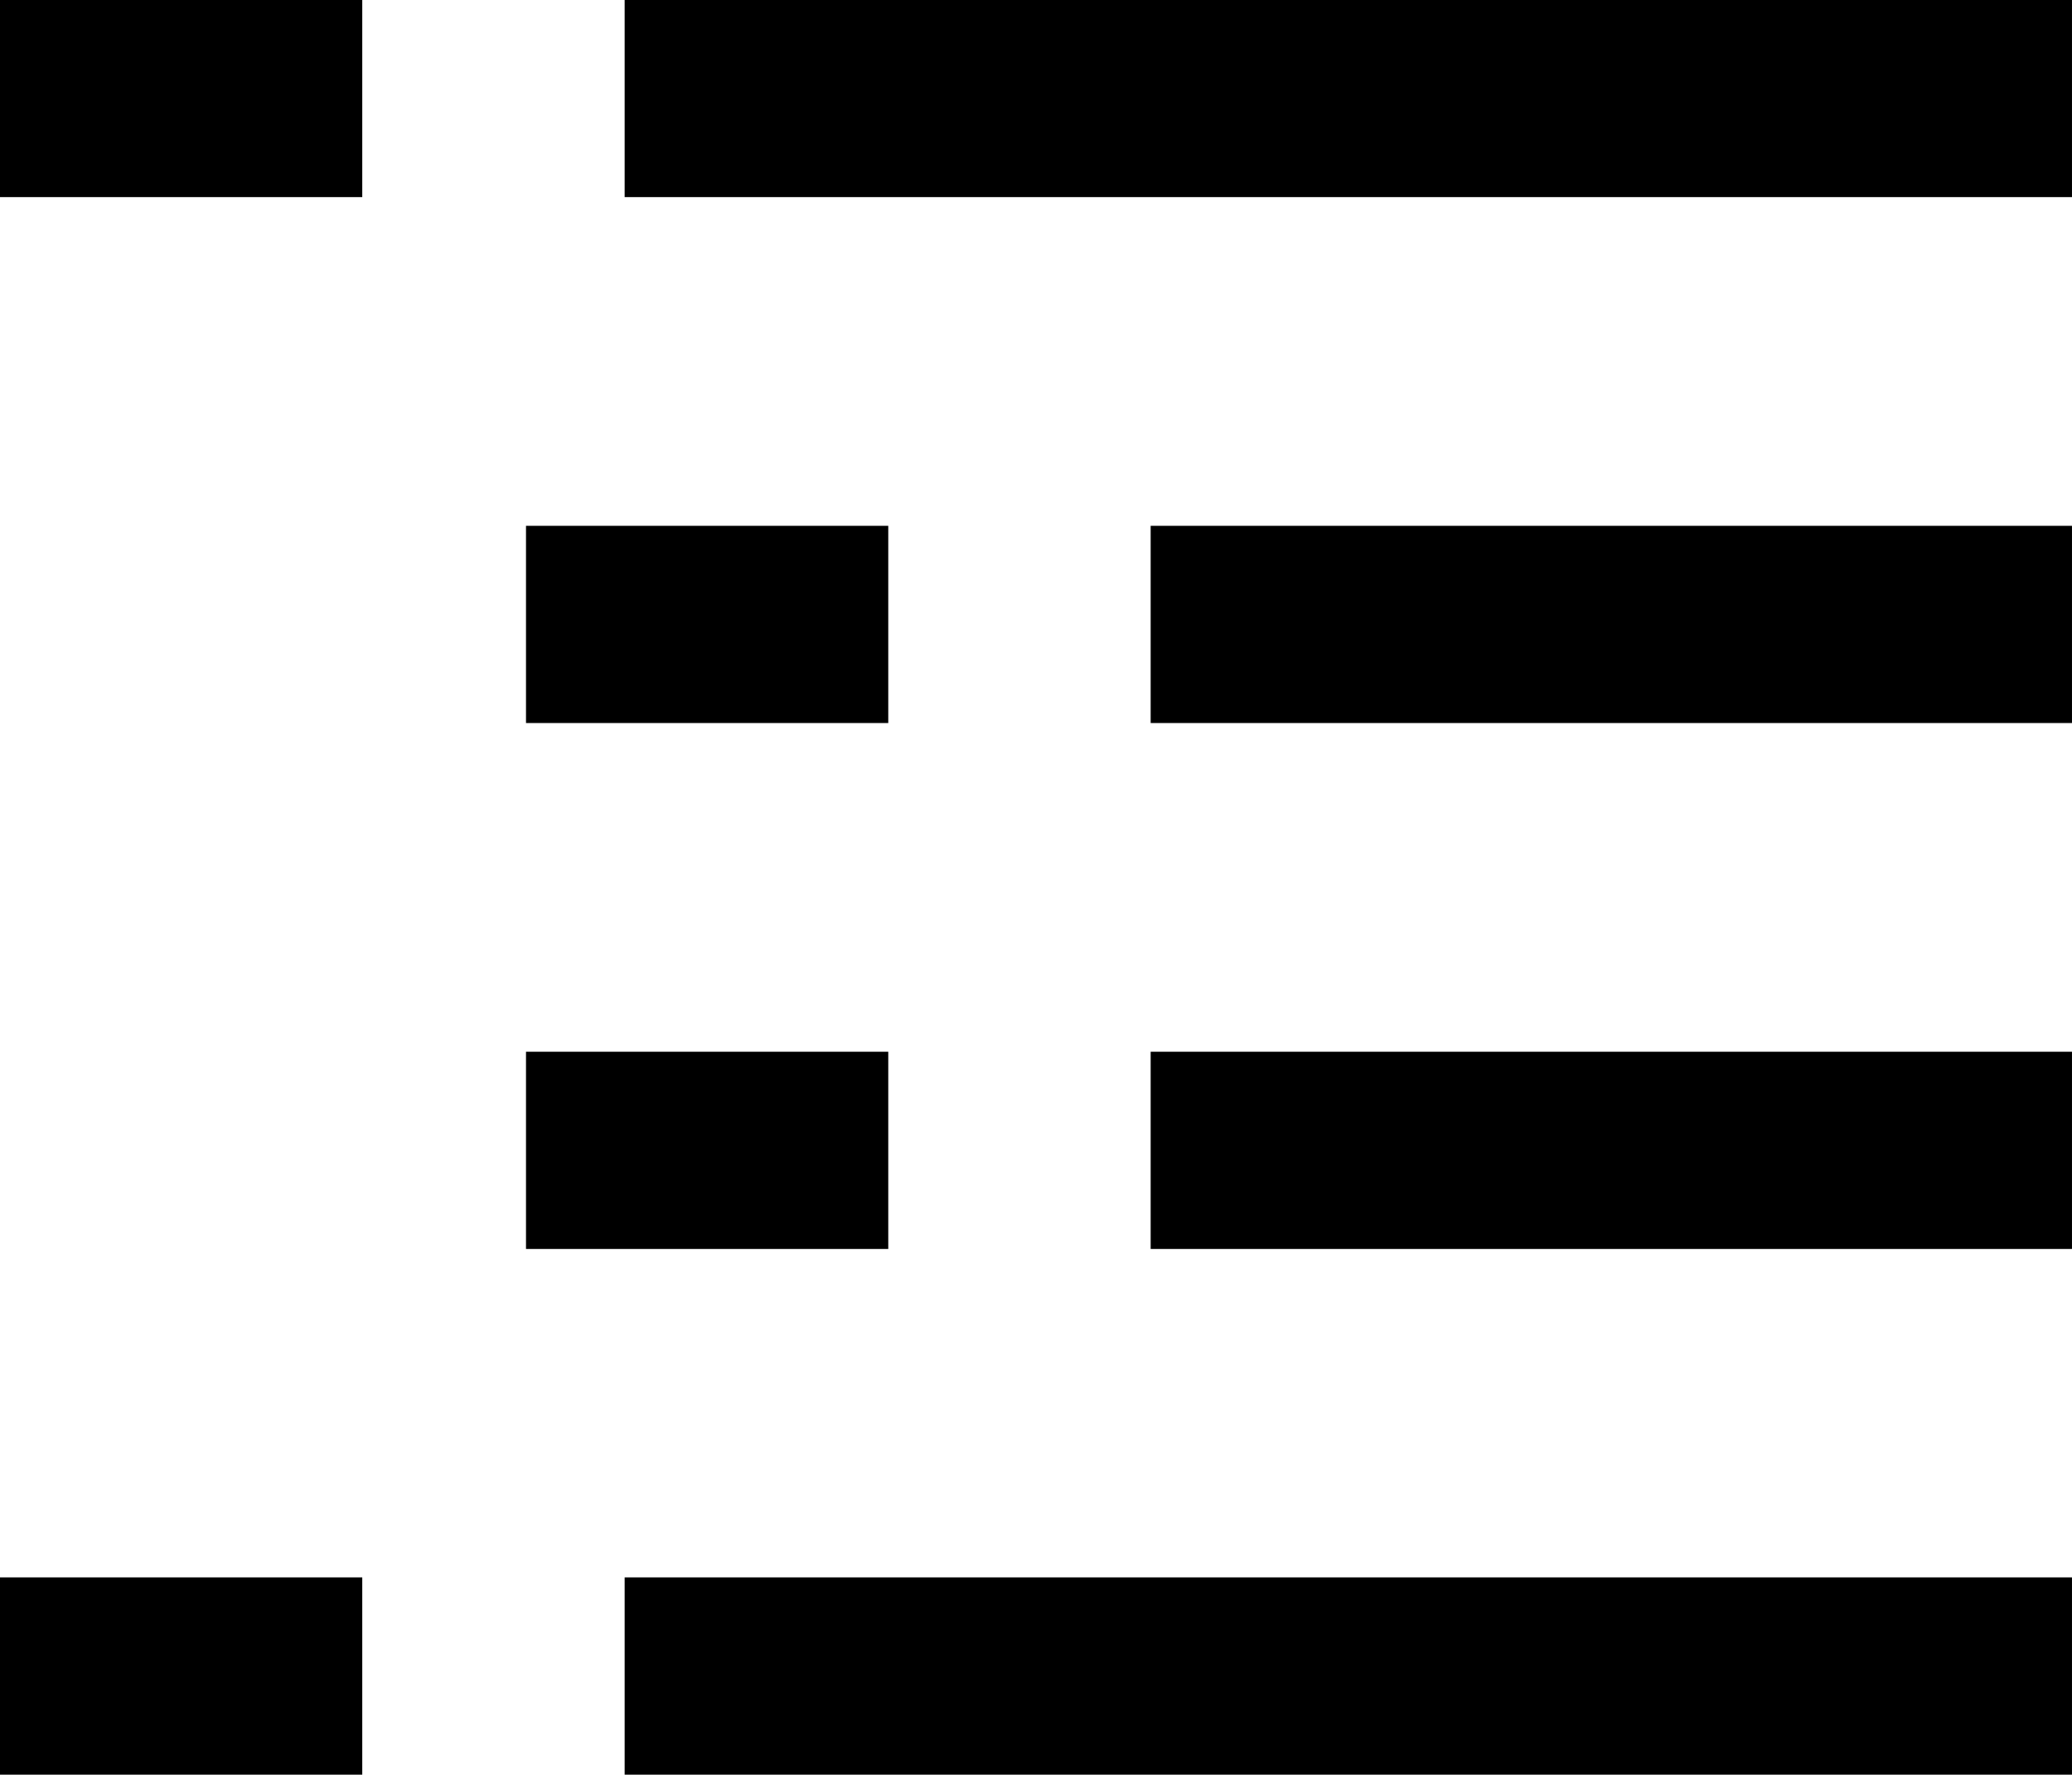
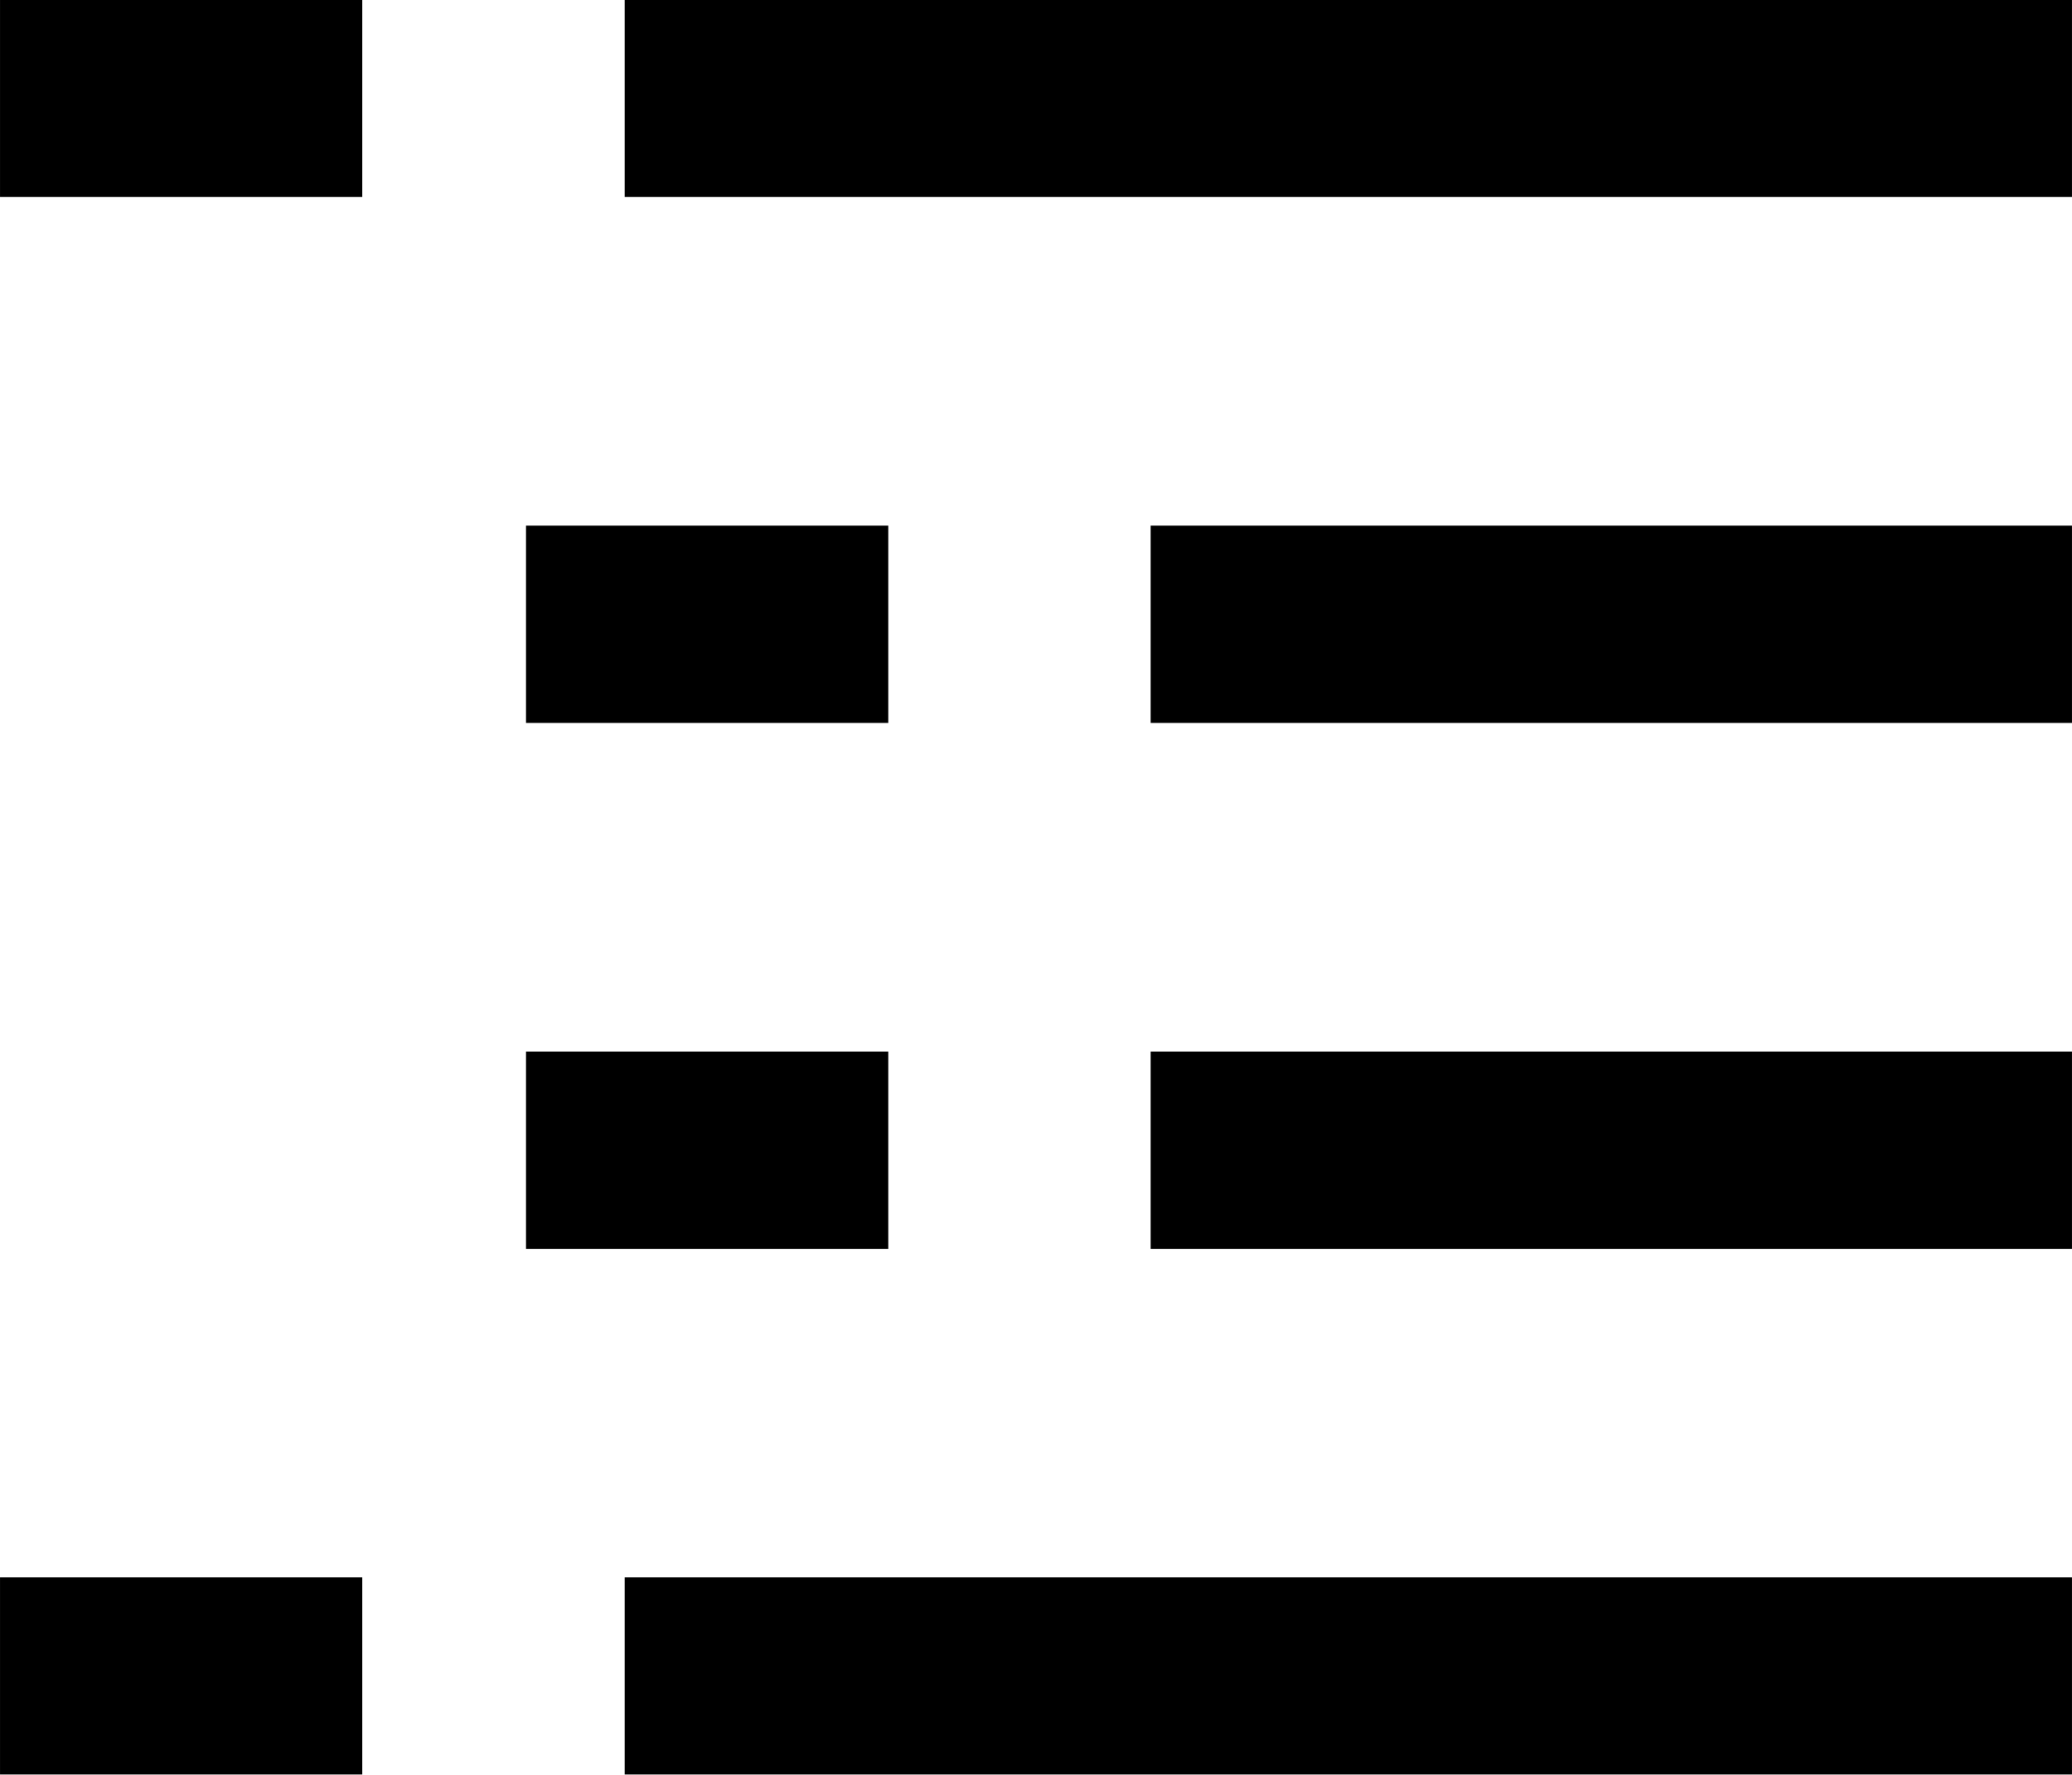
- <svg xmlns="http://www.w3.org/2000/svg" width="8.339mm" height="7.144mm" viewBox="0 0 8.339 7.144" version="1.1" id="svg13826">
-   <defs id="defs13820" />
-   <g id="layer1" transform="translate(-5.840848,-6.352494)">
-     <g id="g3349" transform="translate(0.1177898,0.4579429)">
-       <path style="fill:none;fill-rule:evenodd;stroke:#000000;stroke-width:0.794;stroke-linecap:butt;stroke-linejoin:round;stroke-miterlimit:10;stroke-opacity:1" d="m 8.237,6.291 h 5.825" id="path876" />
-       <path style="fill:none;fill-rule:evenodd;stroke:#000000;stroke-width:0.794;stroke-linecap:butt;stroke-linejoin:round;stroke-miterlimit:10;stroke-opacity:1" d="m 5.723,6.291 h 1.458" id="path880" />
-       <a id="a3346">
-         <path id="path884" d="m 10.354,8.408 h 3.708" style="fill:none;fill-rule:evenodd;stroke:#000000;stroke-width:0.794;stroke-linecap:butt;stroke-linejoin:round;stroke-miterlimit:10;stroke-opacity:1" />
-       </a>
-       <path style="fill:none;fill-rule:evenodd;stroke:#000000;stroke-width:0.794;stroke-linecap:butt;stroke-linejoin:round;stroke-miterlimit:10;stroke-opacity:1" d="M 7.84,8.408 H 9.298" id="path888" />
-       <path style="fill:none;fill-rule:evenodd;stroke:#000000;stroke-width:0.794;stroke-linecap:butt;stroke-linejoin:round;stroke-miterlimit:10;stroke-opacity:1" d="m 10.354,10.525 h 3.708" id="path892" />
-       <path style="fill:none;fill-rule:evenodd;stroke:#000000;stroke-width:0.794;stroke-linecap:butt;stroke-linejoin:round;stroke-miterlimit:10;stroke-opacity:1" d="M 7.84,10.525 H 9.298" id="path896" />
-       <path style="fill:none;fill-rule:evenodd;stroke:#000000;stroke-width:0.794;stroke-linecap:butt;stroke-linejoin:round;stroke-miterlimit:10;stroke-opacity:1" d="m 8.237,12.641 h 5.825" id="path900" />
-       <path style="fill:none;fill-rule:evenodd;stroke:#000000;stroke-width:0.794;stroke-linecap:butt;stroke-linejoin:round;stroke-miterlimit:10;stroke-opacity:1" d="m 5.723,12.641 h 1.458" id="path904" />
-     </g>
+ <svg xmlns="http://www.w3.org/2000/svg" width="31.517" height="27" viewBox="0 0 8.339 7.144">
+   <g transform="translate(-5.723 -5.895)">
+     <path d="M8.237 6.291h5.825M5.723 6.291h1.458" fill="none" stroke="#000" stroke-width=".794" stroke-linejoin="round" stroke-miterlimit="10" />
+     <a>
+       <path d="M10.354 8.408h3.708" fill="none" stroke="#000" stroke-width=".794" stroke-linejoin="round" stroke-miterlimit="10" />
+     </a>
+     <path d="M7.84 8.408h1.458M10.354 10.525h3.708M7.84 10.525h1.458M8.237 12.641h5.825M5.723 12.641h1.458" fill="none" stroke="#000" stroke-width=".794" stroke-linejoin="round" stroke-miterlimit="10" />
  </g>
</svg>
